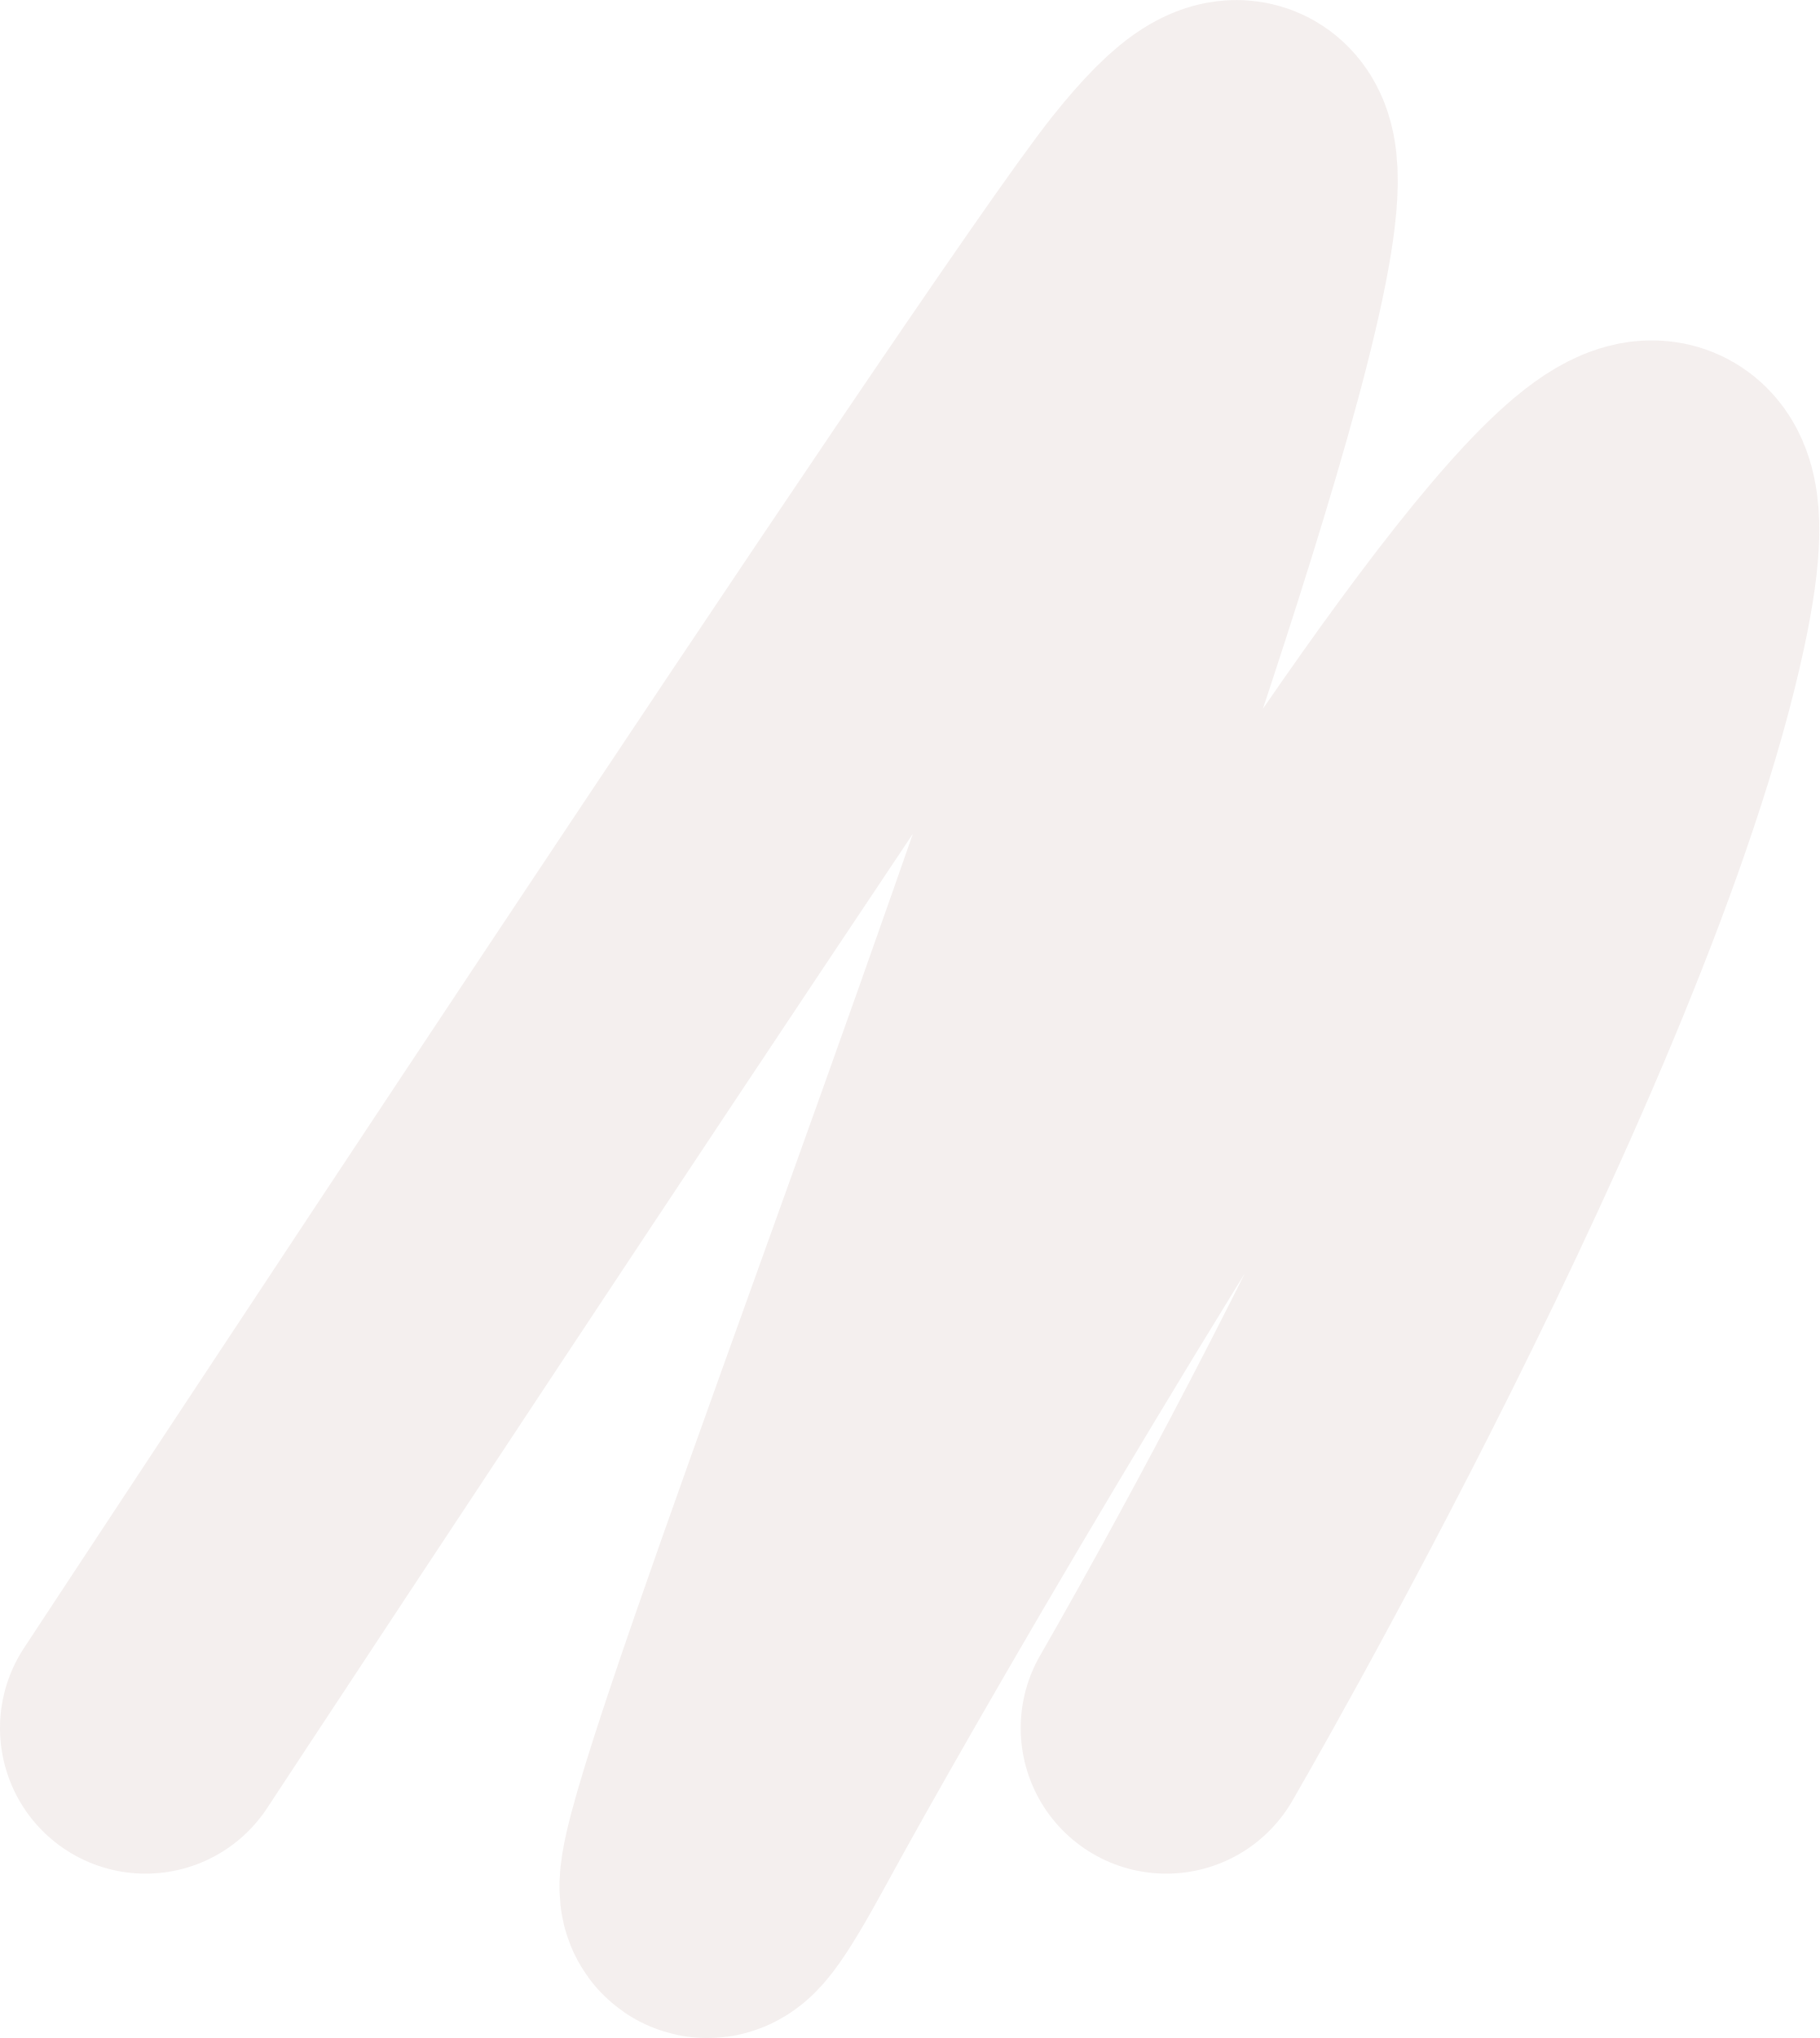
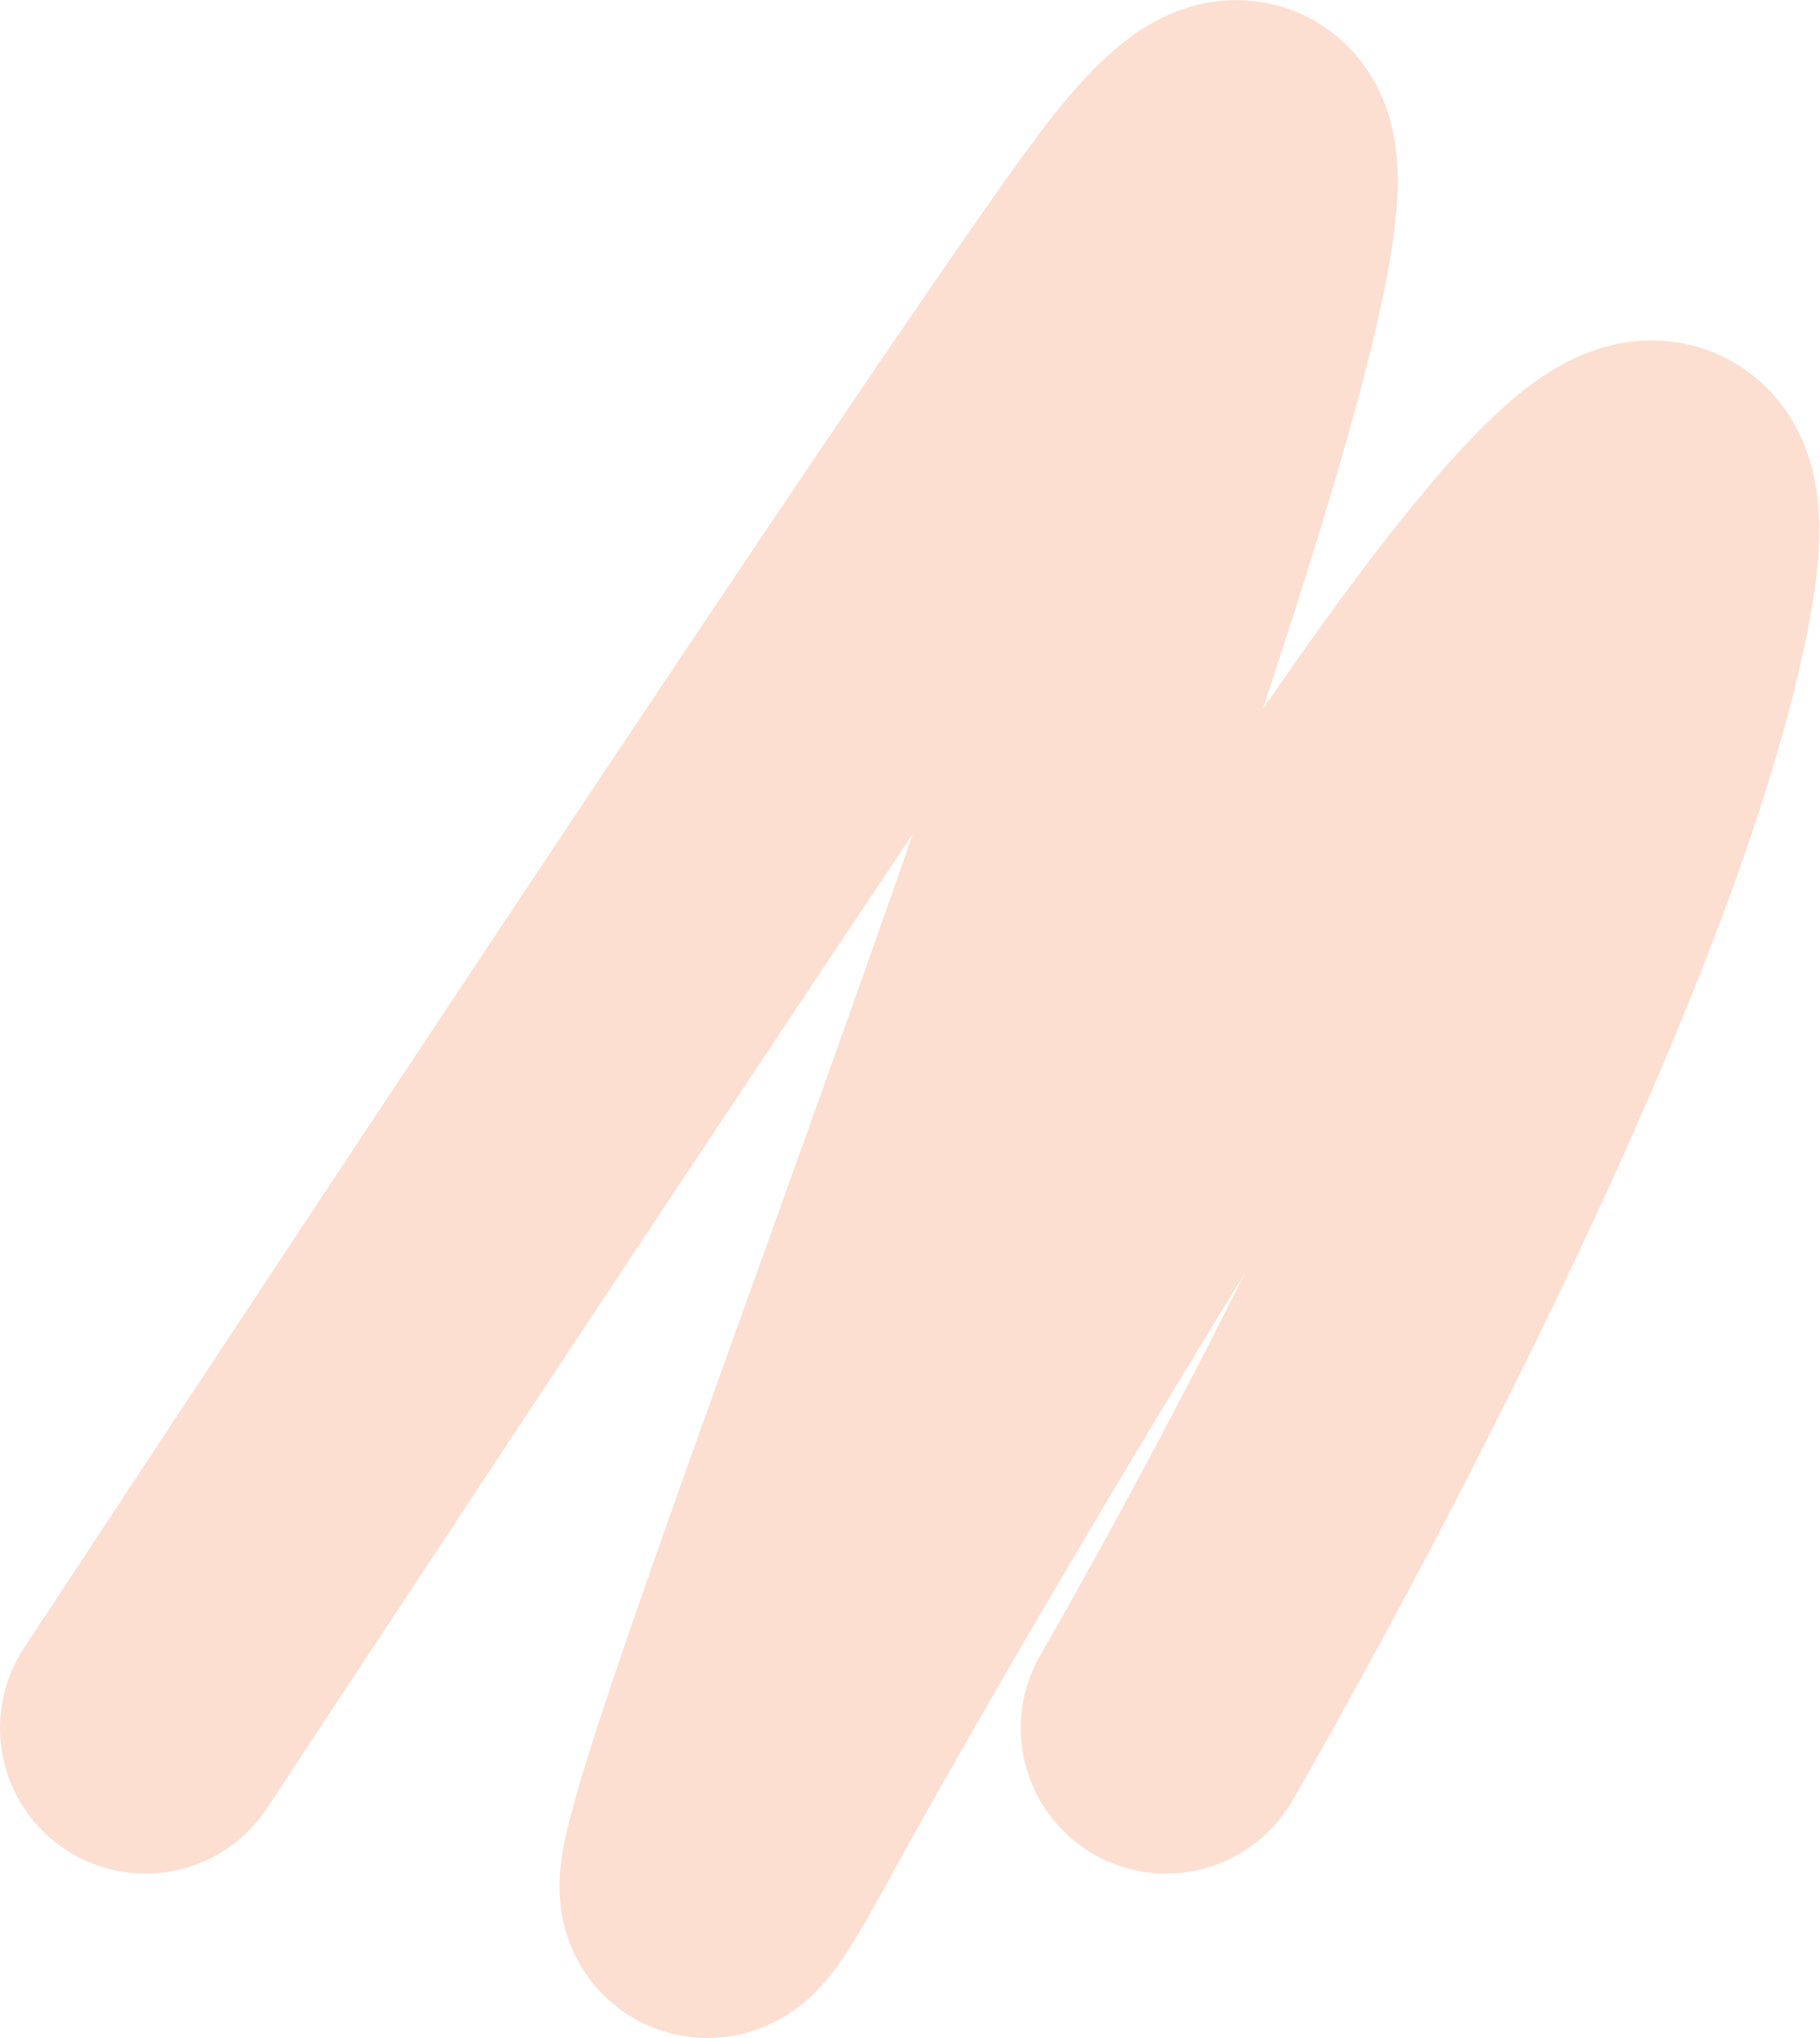
<svg xmlns="http://www.w3.org/2000/svg" viewBox="0 0 25 28" fill="none">
-   <path d="M2 23.742C2 23.742 14.423 4.856 16.026 2.846C21.438 -3.938 6.267 32.575 10.416 24.947C12.82 20.527 24.504 0.676 22.838 8.472C21.636 14.098 16.026 23.742 16.026 23.742" stroke-width="4" stroke-linecap="round" stroke="#CAB2AA" stroke-opacity="0.20" />
+   <path d="M2 23.742C2 23.742 14.423 4.856 16.026 2.846C21.438 -3.938 6.267 32.575 10.416 24.947C12.82 20.527 24.504 0.676 22.838 8.472C21.636 14.098 16.026 23.742 16.026 23.742" stroke-width="4" stroke-linecap="round" stroke="#F7621C" stroke-opacity="0.20" />
</svg>
